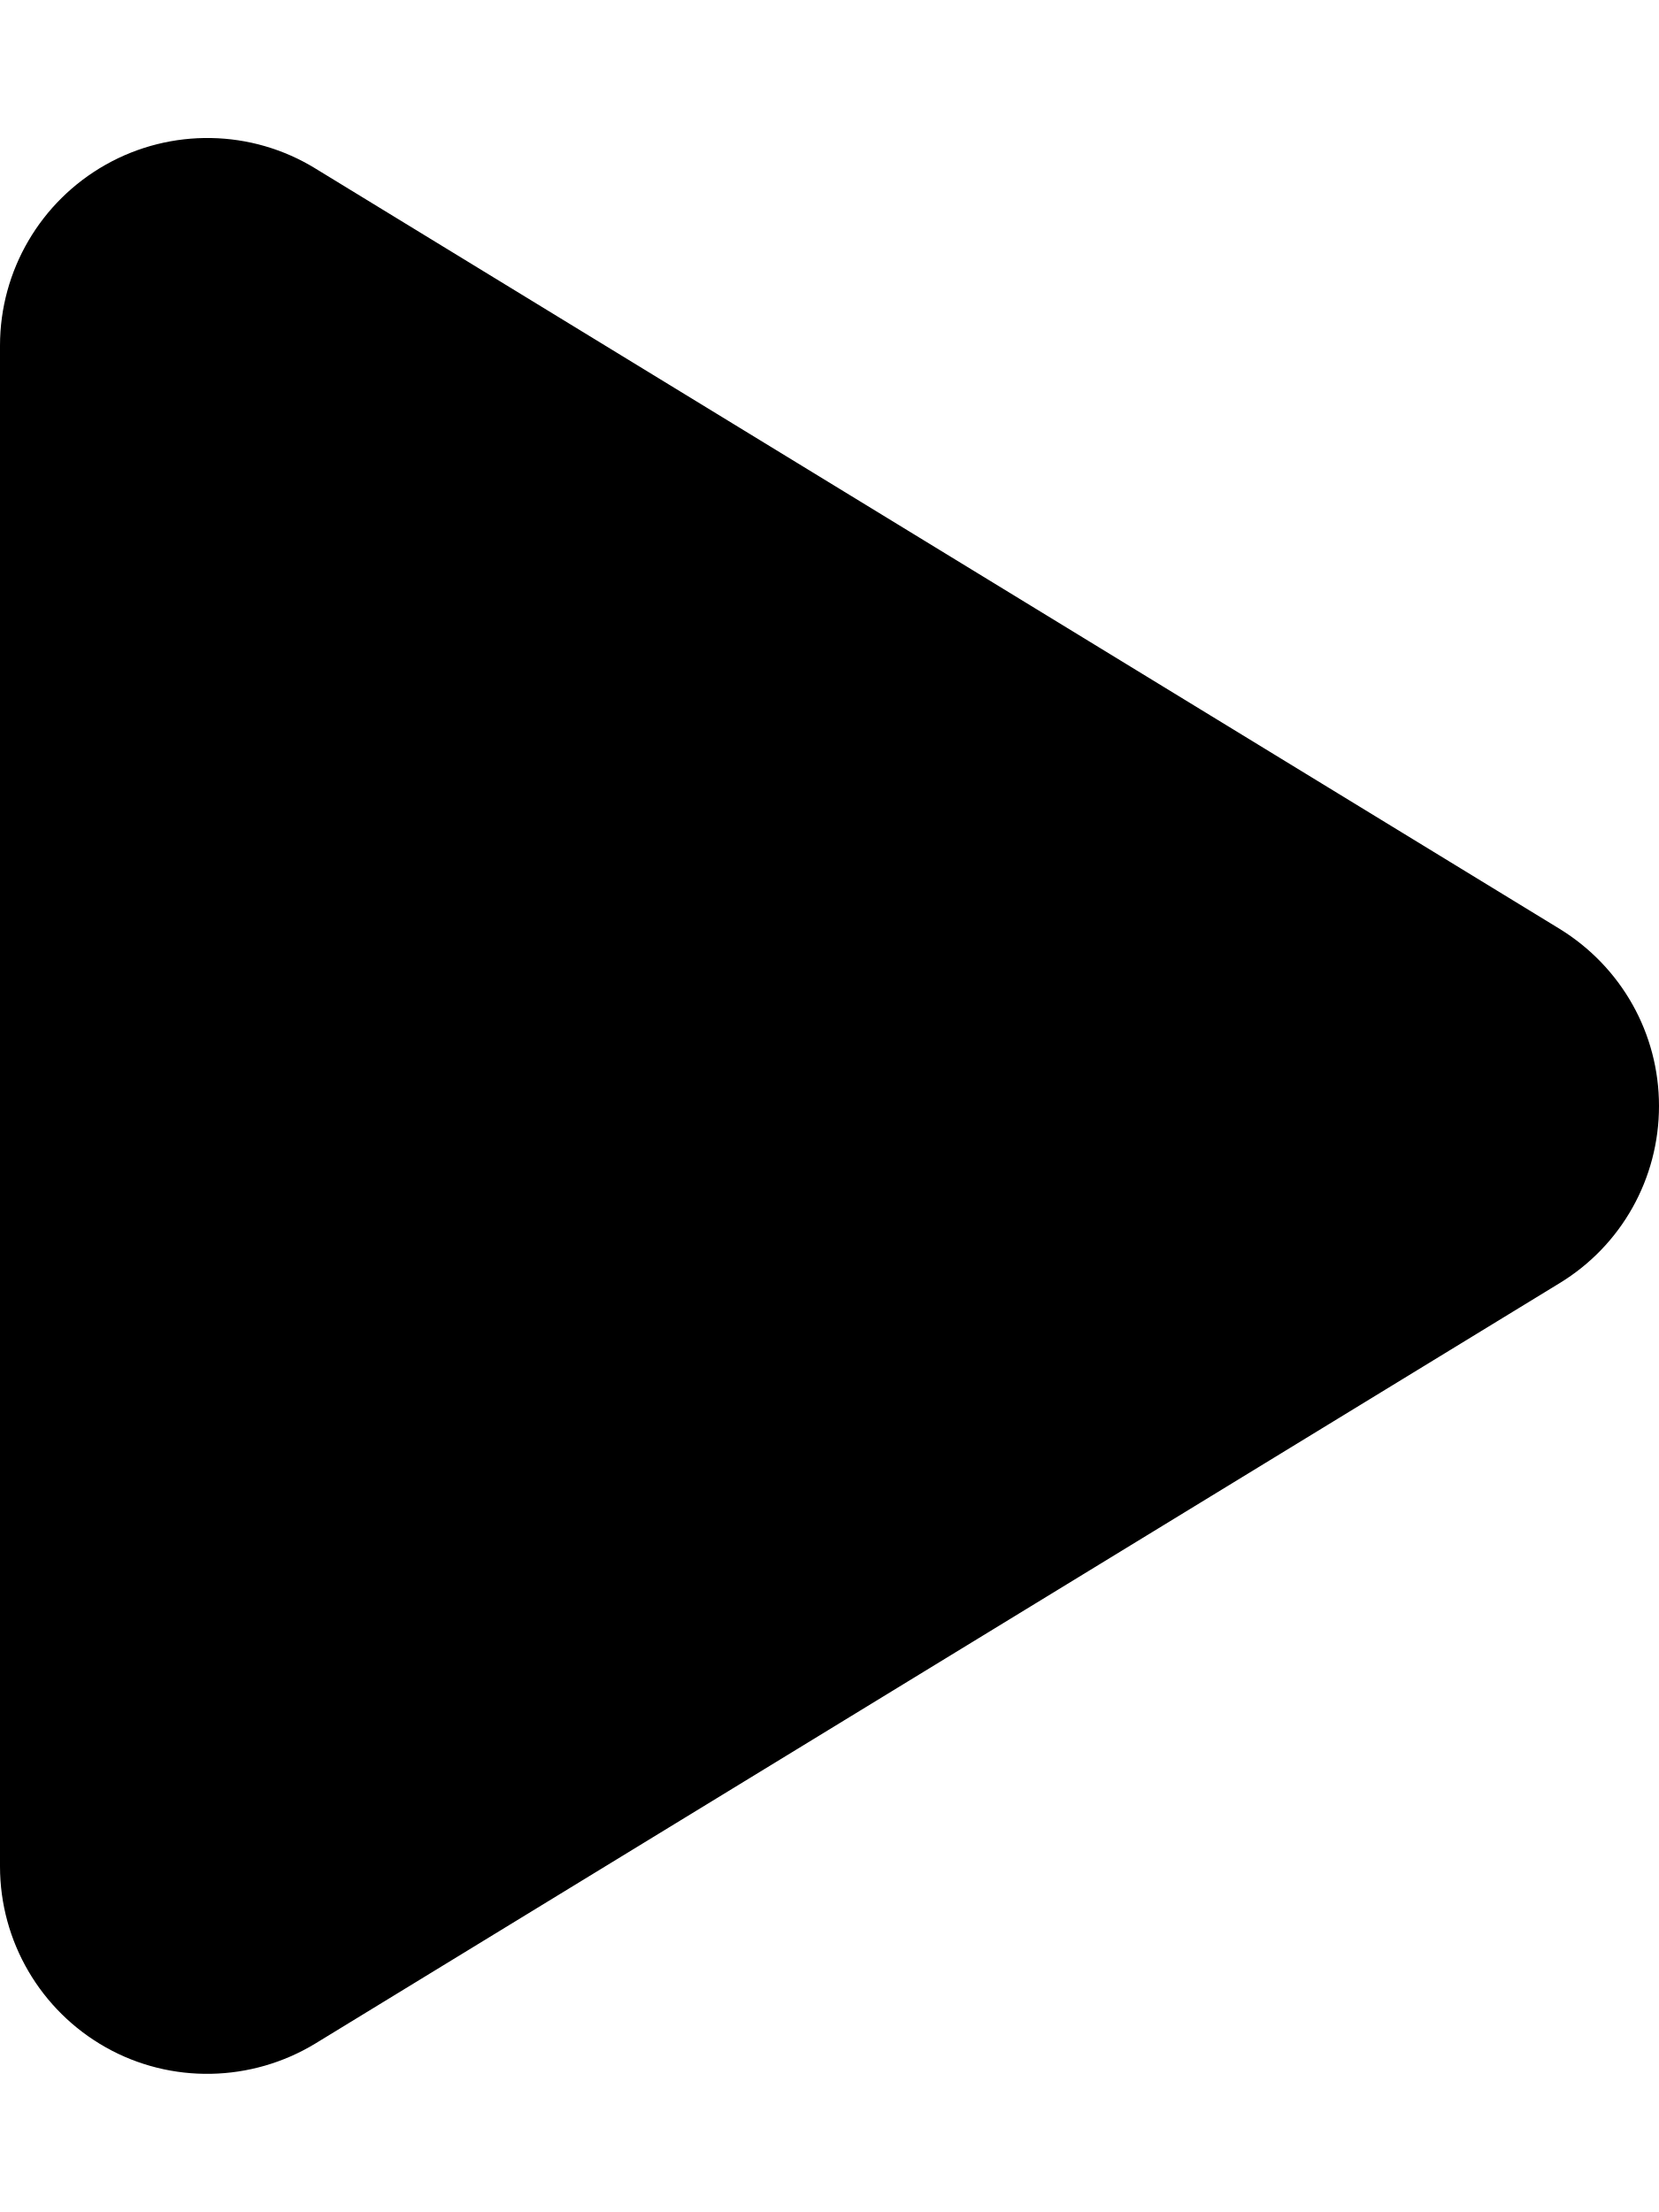
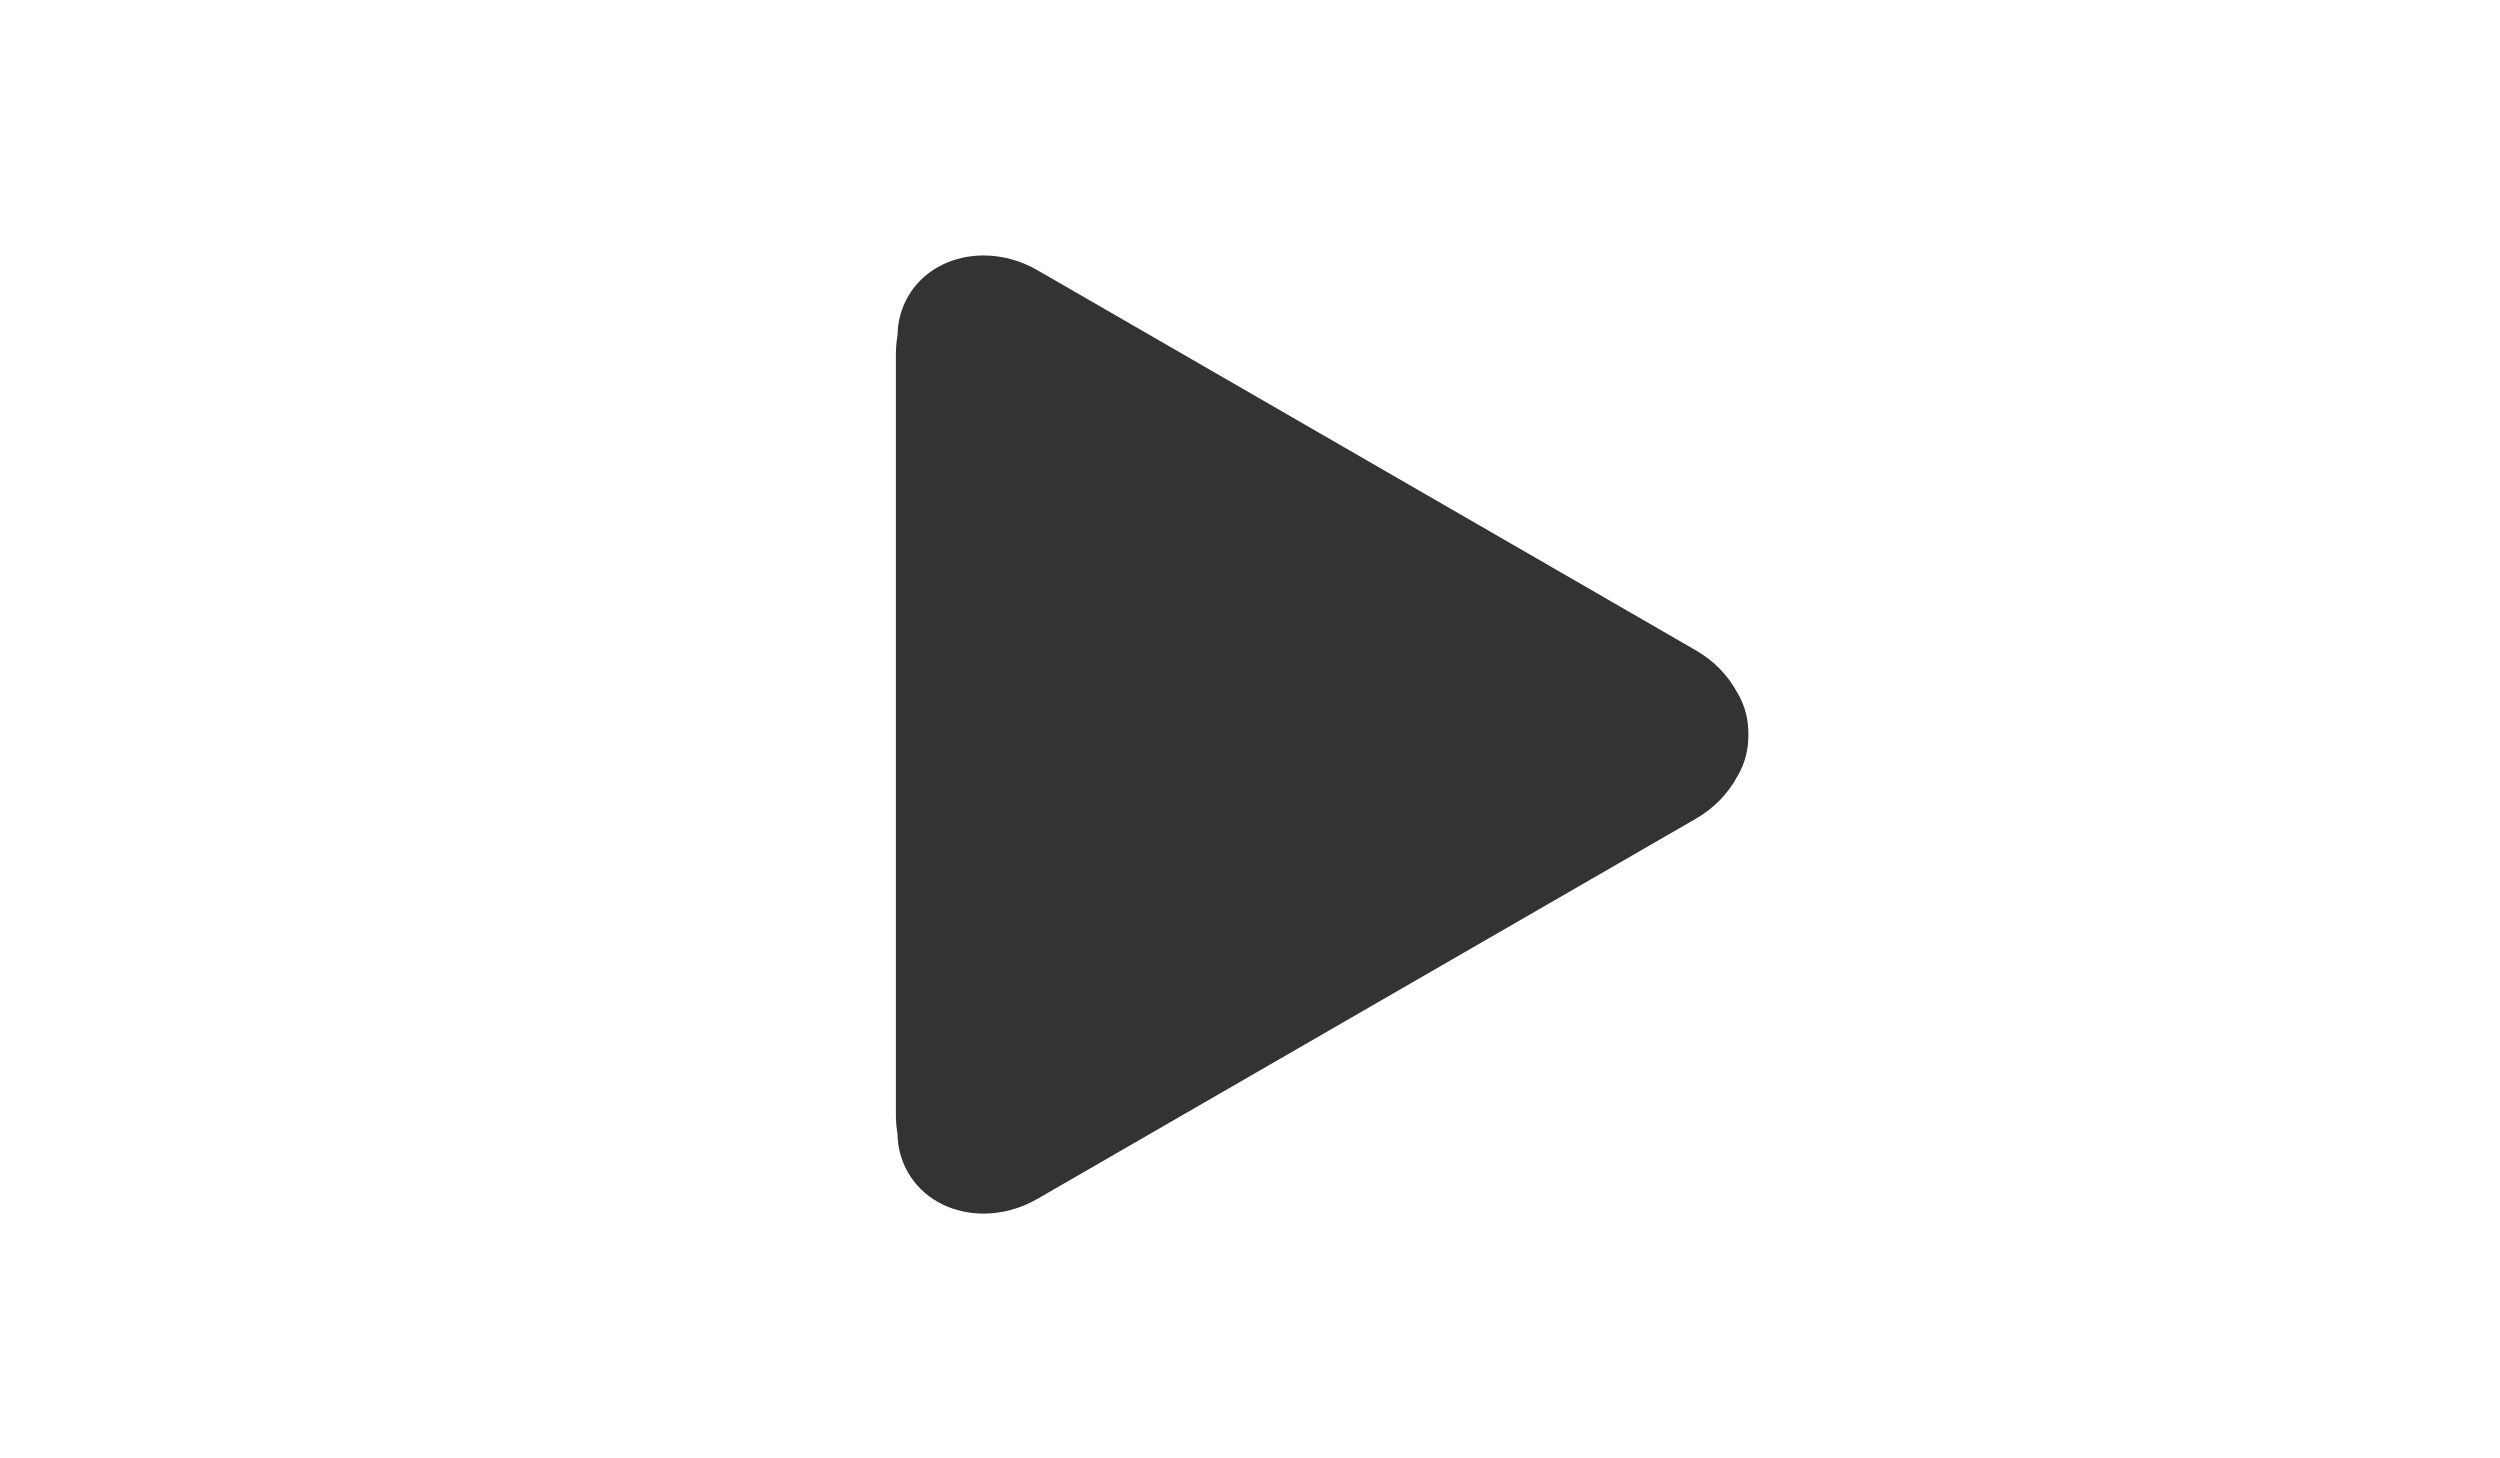
- <svg xmlns="http://www.w3.org/2000/svg" viewBox="0 0 384 512">
-   <path d="M73 39c-14.8-9.1-33.4-9.4-48.5-.9S0 62.6 0 80L0 432c0 17.4 9.4 33.4 24.5 41.9s33.7 8.1 48.5-.9L361 297c14.3-8.7 23-24.2 23-41s-8.7-32.2-23-41L73 39z" />
+ <svg xmlns="http://www.w3.org/2000/svg" t="1722394194603" class="icon" viewBox="0 0 1756 1024" version="1.1" p-id="1491" width="342.969" height="200">
+   <path d="M1220.672 487.108c-0.216-0.375-0.453-0.731-0.677-1.099-6.267-11.536-16.011-21.813-28.692-29.135l-462.694-267.136c-11.919-6.881-24.797-10.203-37.199-10.297-0.24-0.004-0.475-0.02-0.717-0.02-0.143 0-0.282 0.011-0.424 0.013-0.779 0.007-1.552 0.035-2.328 0.066-0.165 0.007-0.329 0.009-0.494 0.018-20.599 1-39.417 11.03-49.635 28.729-4.886 8.463-7.259 17.752-7.389 27.149-0.752 4.337-1.156 8.816-1.156 13.402l0 534.274c0 4.586 0.404 9.064 1.156 13.402 0.13 9.395 2.505 18.686 7.389 27.149 10.218 17.697 29.034 27.727 49.633 28.729 0.166 0.009 0.335 0.011 0.501 0.018 0.772 0.033 1.543 0.06 2.32 0.066 0.143 0.002 0.282 0.013 0.424 0.013 0.241 0 0.479-0.018 0.719-0.02 12.401-0.095 25.278-3.418 37.197-10.297l462.694-267.136c12.683-7.322 22.426-17.598 28.692-29.135 0.223-0.368 0.461-0.724 0.677-1.099 5.177-8.965 7.534-18.86 7.389-28.826C1228.206 505.968 1225.849 496.073 1220.672 487.108z" fill="#333333" p-id="1492" />
</svg>
